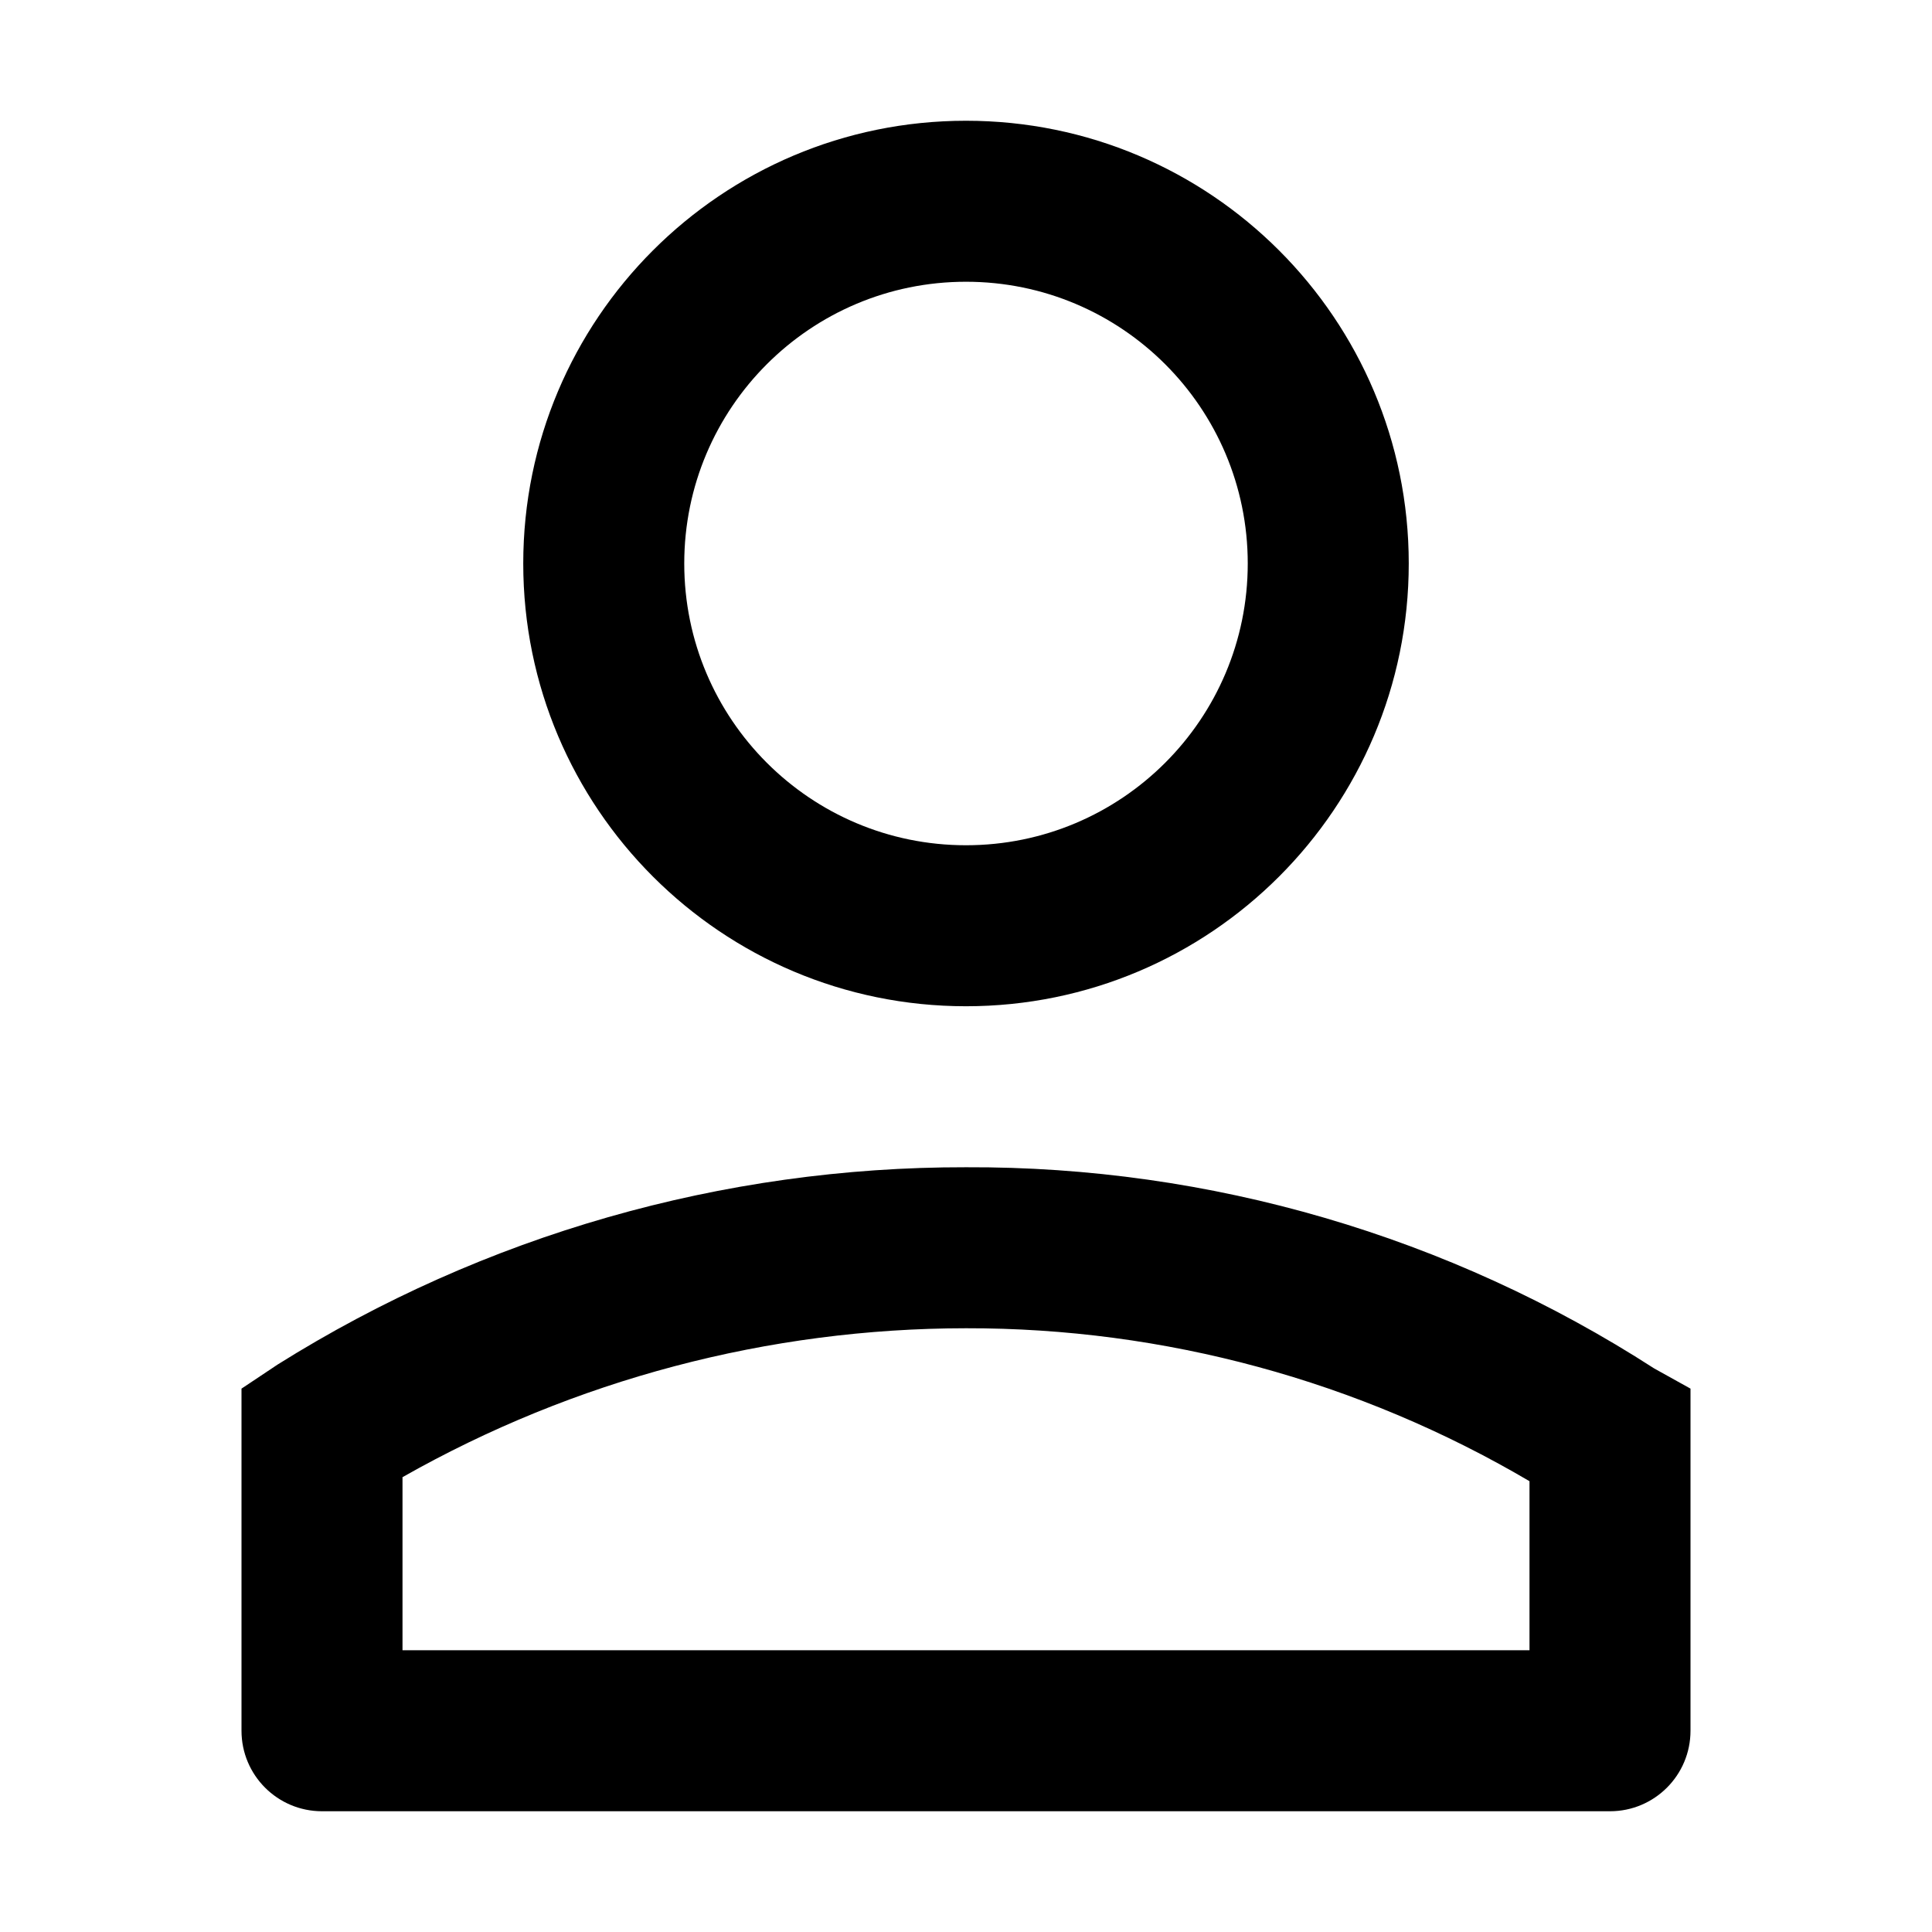
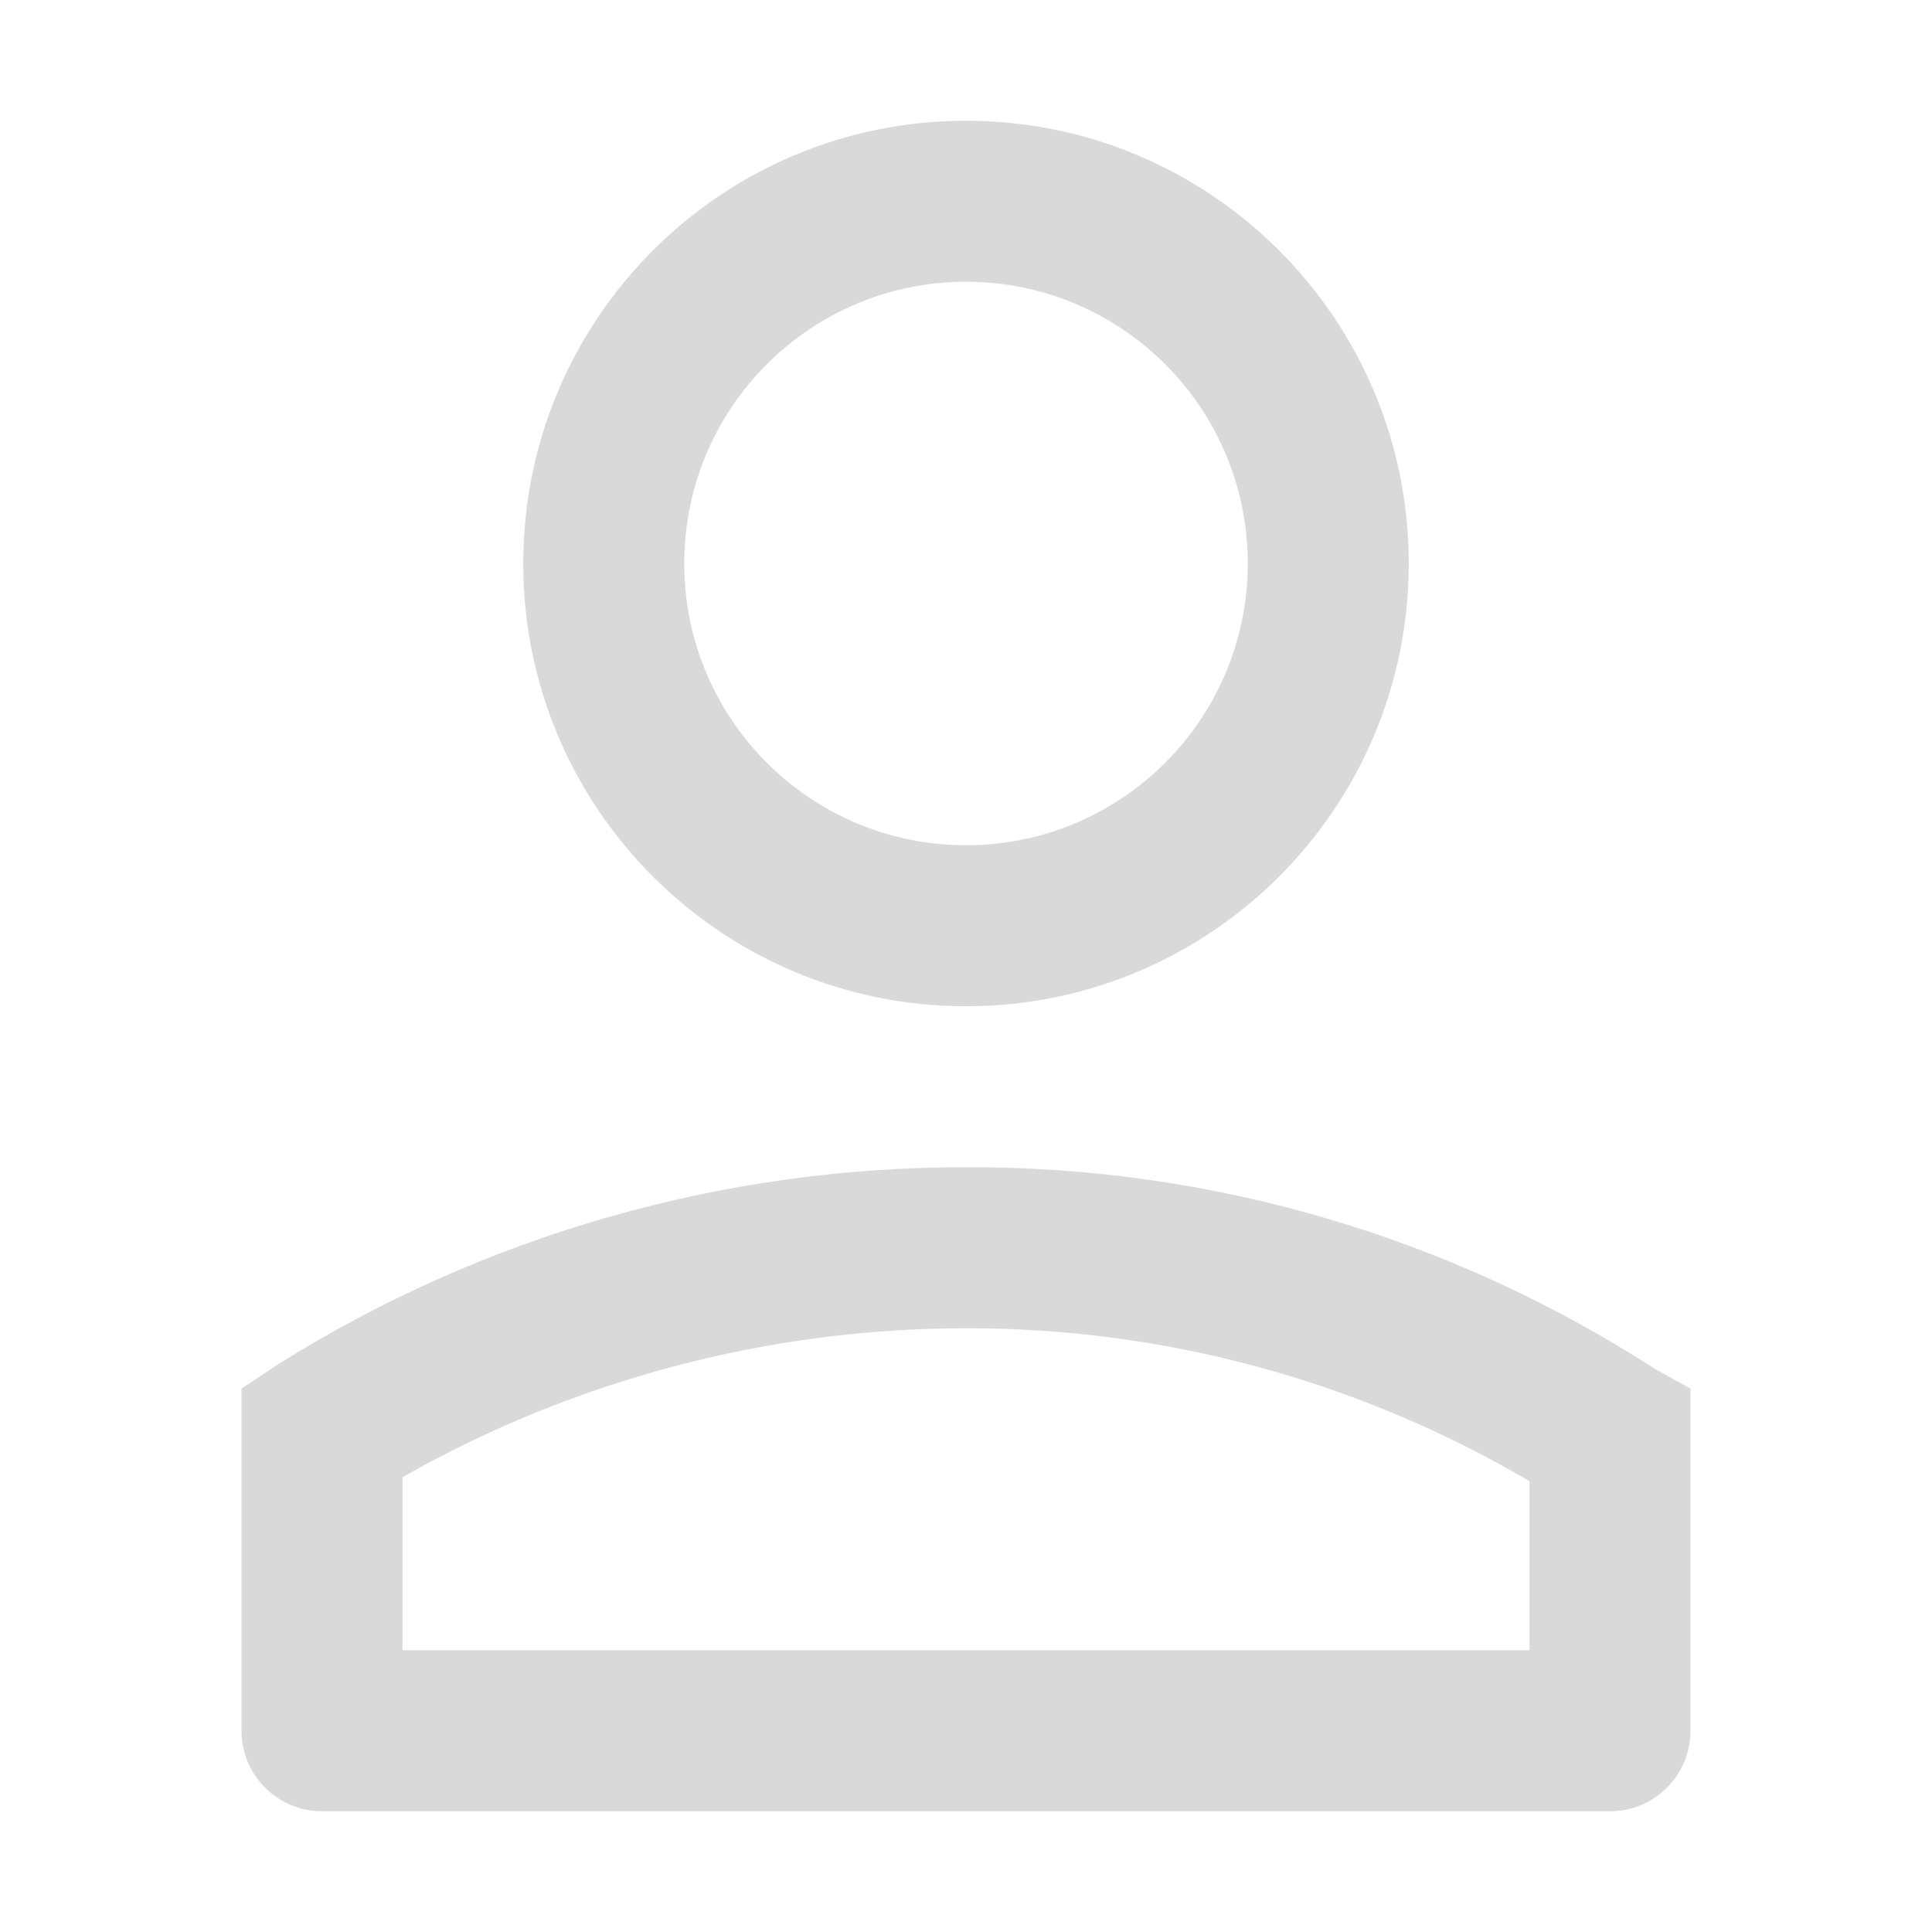
<svg xmlns="http://www.w3.org/2000/svg" width="800px" height="800px" viewBox="0 0 48 48">
  <g id="Layer_2" data-name="Layer 2">
    <g id="invisible_box" data-name="invisible box">
      <rect width="48" height="48" fill="none" />
    </g>
    <g id="icons_Q2" data-name="icons Q2">
-       <path d="M24,3A11,11,0,1,0,35,14,11,11,0,0,0,24,3Zm0,18a7,7,0,1,1,7-7A7,7,0,0,1,24,21ZM41.1,34A31.3,31.3,0,0,0,24,29,32.1,32.1,0,0,0,6.9,33.9l-.9.6V43a2,2,0,0,0,2,2H40a2,2,0,0,0,2-2V34.5ZM38,41H10V36.7A28.4,28.4,0,0,1,24,33a27.5,27.5,0,0,1,14,3.8Z" />
+       <path fill="#D9D9D9" d="M24,3A11,11,0,1,0,35,14,11,11,0,0,0,24,3Zm0,18a7,7,0,1,1,7-7A7,7,0,0,1,24,21ZM41.1,34A31.3,31.3,0,0,0,24,29,32.1,32.1,0,0,0,6.9,33.9l-.9.6V43a2,2,0,0,0,2,2H40a2,2,0,0,0,2-2V34.5ZM38,41H10V36.7A28.4,28.4,0,0,1,24,33a27.5,27.5,0,0,1,14,3.8Z" />
    </g>
  </g>
</svg>
